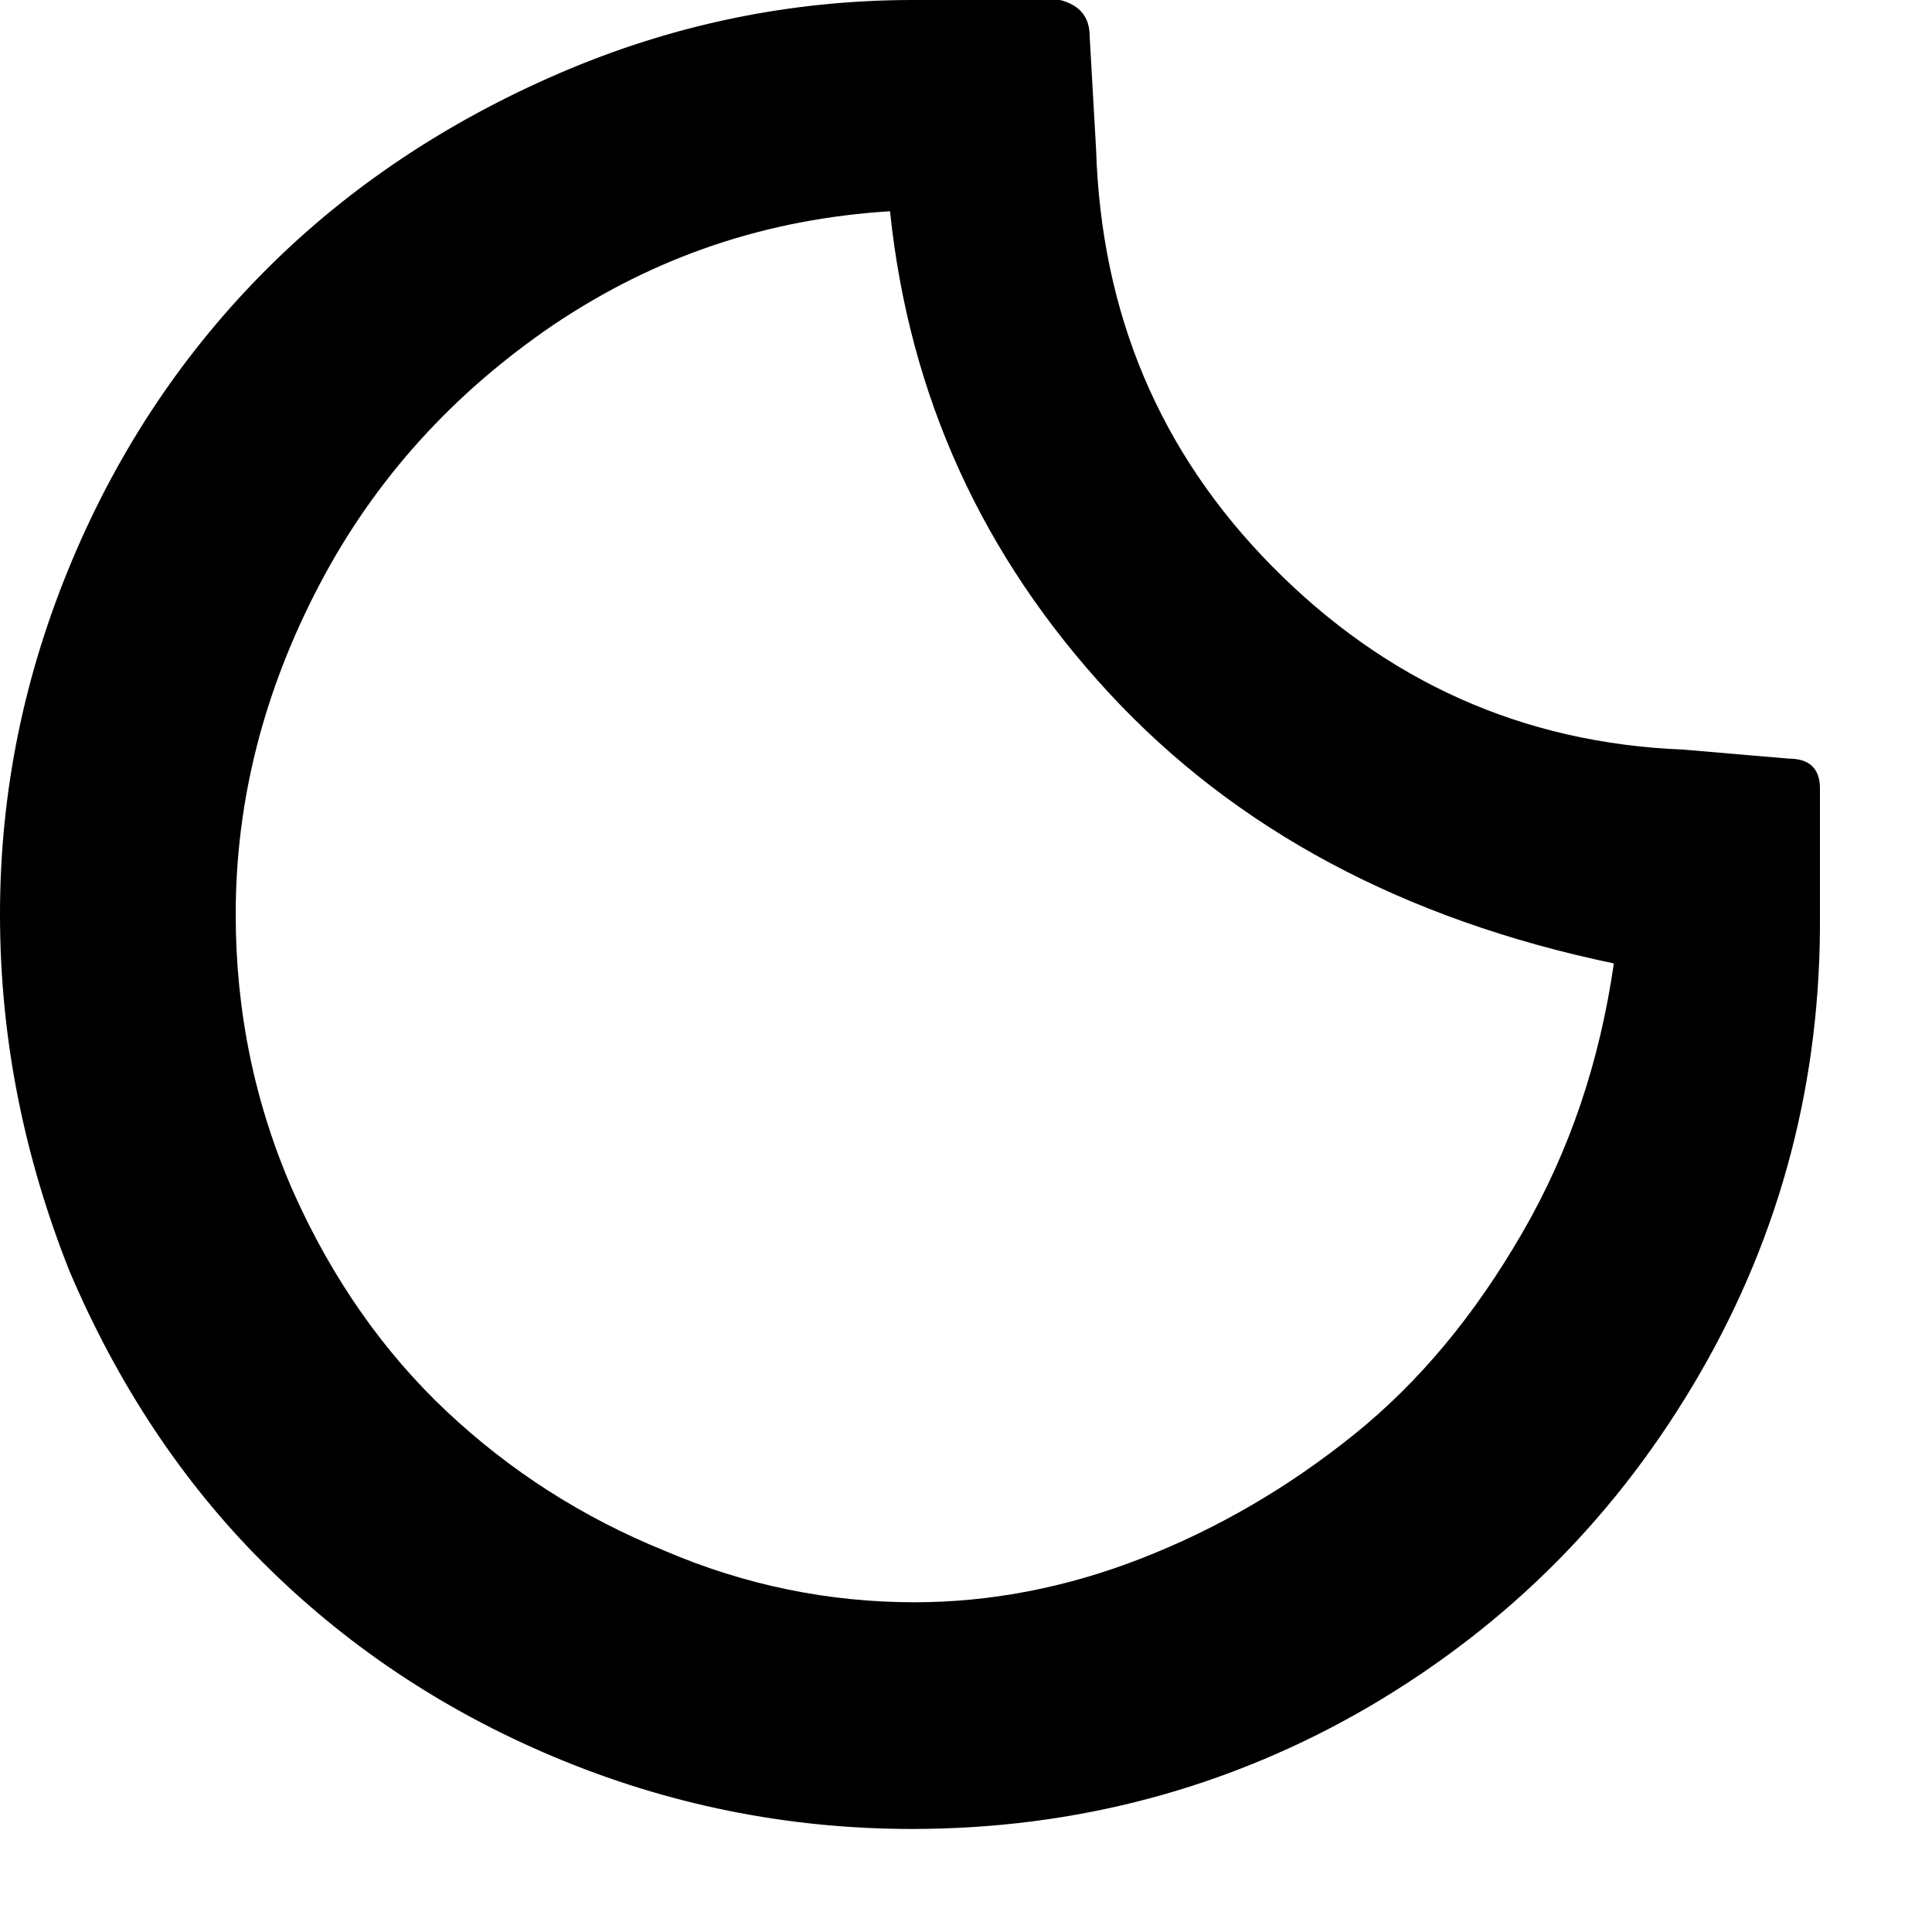
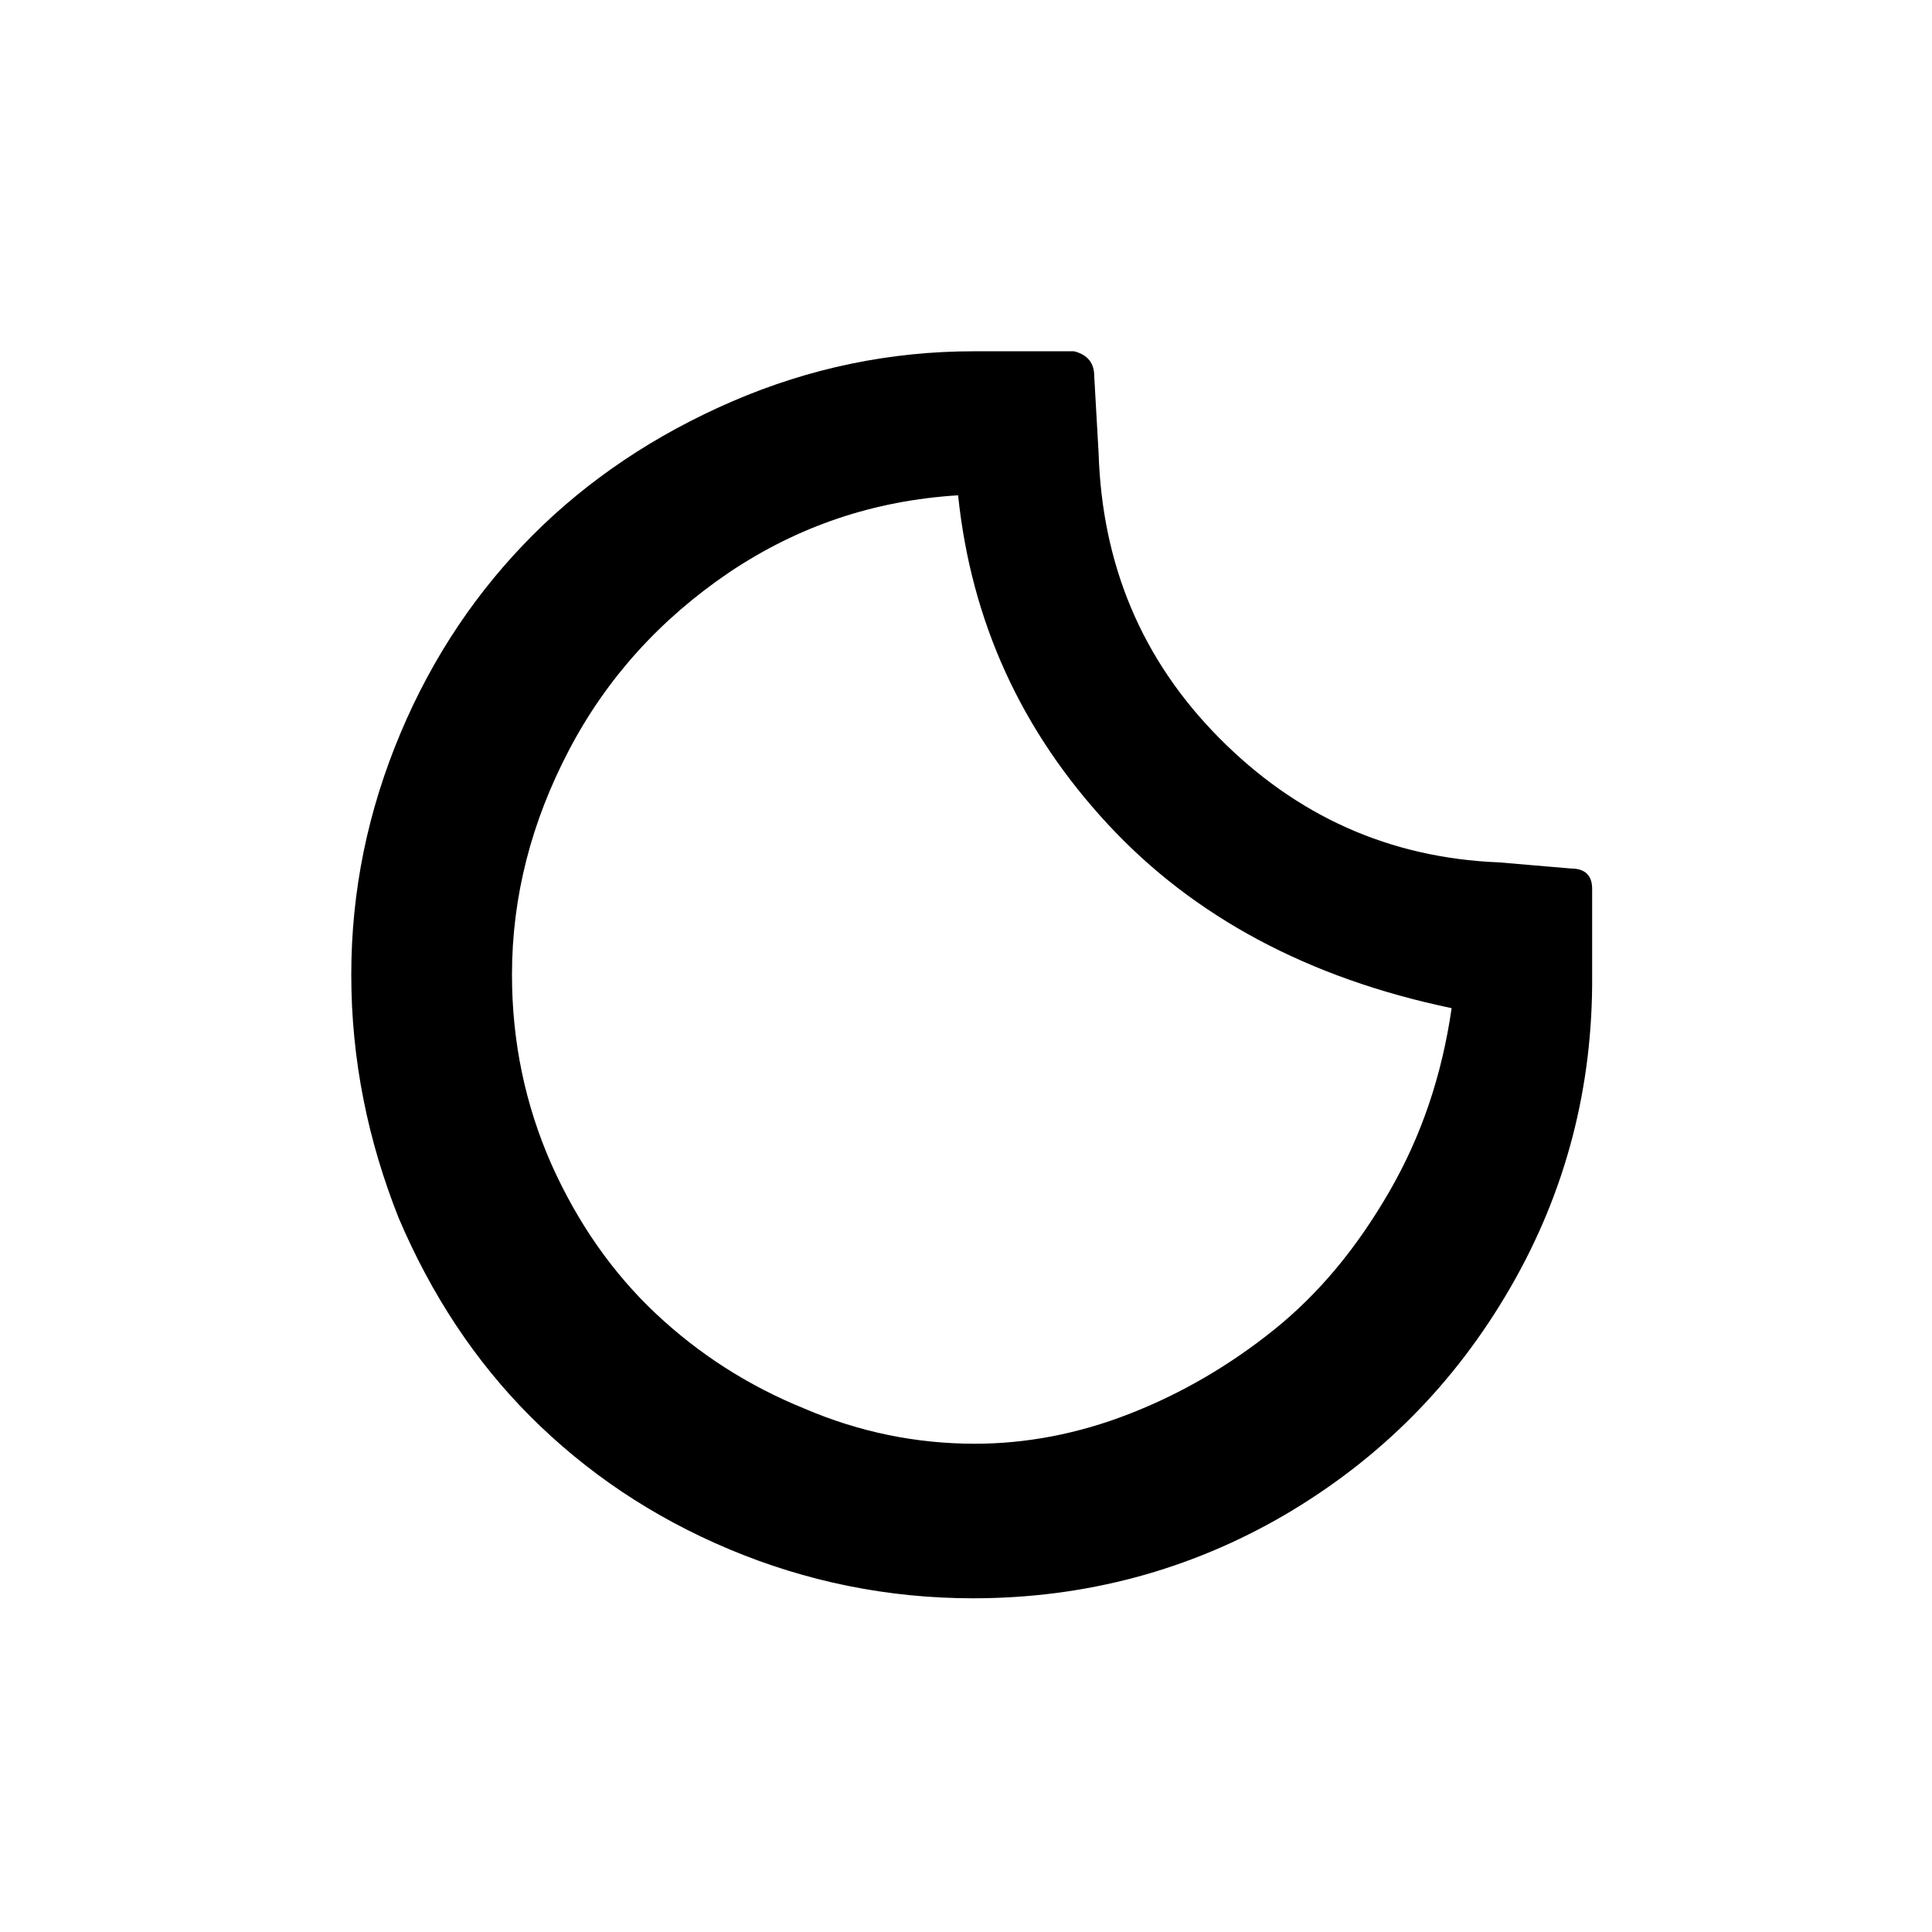
- <svg xmlns="http://www.w3.org/2000/svg" width="15" height="15" viewBox="0 0 15 15" fill="none">
-   <path d="M0 7.1C0 6.14 0.19 5.23 0.56 4.35C0.93 3.47 1.44 2.72 2.07 2.09C2.7 1.46 3.46 0.95 4.34 0.57C5.22 0.19 6.14 0 7.09 0H8.23C8.39 0.04 8.46 0.14 8.46 0.28L8.51 1.16C8.55 2.43 9 3.51 9.88 4.4C10.76 5.29 11.82 5.77 13.07 5.82L13.89 5.89C14.05 5.89 14.13 5.97 14.13 6.12V7.1C14.14 8.38 13.83 9.57 13.2 10.66C12.57 11.75 11.72 12.61 10.63 13.25C9.55 13.88 8.36 14.2 7.08 14.2C6.11 14.2 5.18 14.01 4.3 13.64C3.42 13.27 2.67 12.76 2.04 12.13C1.41 11.5 0.91 10.74 0.54 9.87C0.19 8.99 0 8.07 0 7.1ZM1.83 7.1C1.83 7.86 1.98 8.58 2.28 9.26C2.58 9.93 2.98 10.5 3.47 10.96C3.96 11.42 4.52 11.78 5.16 12.04C5.79 12.31 6.44 12.44 7.1 12.44C7.68 12.44 8.27 12.33 8.86 12.1C9.45 11.87 10 11.55 10.51 11.14C11.02 10.73 11.45 10.21 11.82 9.57C12.19 8.93 12.42 8.24 12.53 7.48C10.9 7.14 9.59 6.44 8.61 5.38C7.63 4.32 7.06 3.08 6.91 1.64C5.95 1.7 5.09 1.99 4.3 2.52C3.52 3.05 2.91 3.72 2.48 4.54C2.05 5.36 1.83 6.21 1.83 7.1Z" fill="black" />
+ <svg xmlns="http://www.w3.org/2000/svg" width="22" height="22" viewBox="0 0 22 22" fill="none">
+   <path d="M4 11.1C4 10.14 4.19 9.23 4.56 8.35C4.93 7.47 5.44 6.72 6.07 6.09C6.7 5.46 7.46 4.95 8.34 4.57C9.22 4.19 10.14 4 11.09 4H12.23C12.39 4.04 12.46 4.14 12.46 4.28L12.51 5.16C12.55 6.43 13 7.51 13.88 8.4C14.76 9.29 15.82 9.77 17.07 9.82L17.89 9.89C18.05 9.89 18.13 9.97 18.13 10.12V11.1C18.14 12.38 17.83 13.57 17.2 14.66C16.57 15.75 15.72 16.61 14.63 17.25C13.55 17.88 12.36 18.2 11.08 18.2C10.11 18.2 9.18 18.01 8.3 17.64C7.42 17.27 6.67 16.76 6.04 16.13C5.41 15.5 4.91 14.74 4.54 13.87C4.19 12.99 4 12.07 4 11.1ZM5.83 11.1C5.83 11.86 5.98 12.58 6.28 13.26C6.58 13.93 6.98 14.5 7.47 14.96C7.96 15.42 8.52 15.78 9.16 16.04C9.79 16.31 10.44 16.44 11.1 16.44C11.68 16.44 12.27 16.33 12.86 16.1C13.45 15.87 14 15.55 14.51 15.14C15.02 14.73 15.45 14.21 15.82 13.57C16.19 12.93 16.42 12.24 16.53 11.48C14.9 11.14 13.59 10.44 12.61 9.38C11.63 8.32 11.06 7.08 10.91 5.64C9.95 5.7 9.09 5.99 8.3 6.52C7.52 7.05 6.91 7.72 6.48 8.54C6.05 9.36 5.83 10.21 5.83 11.1Z" fill="black" />
</svg>
